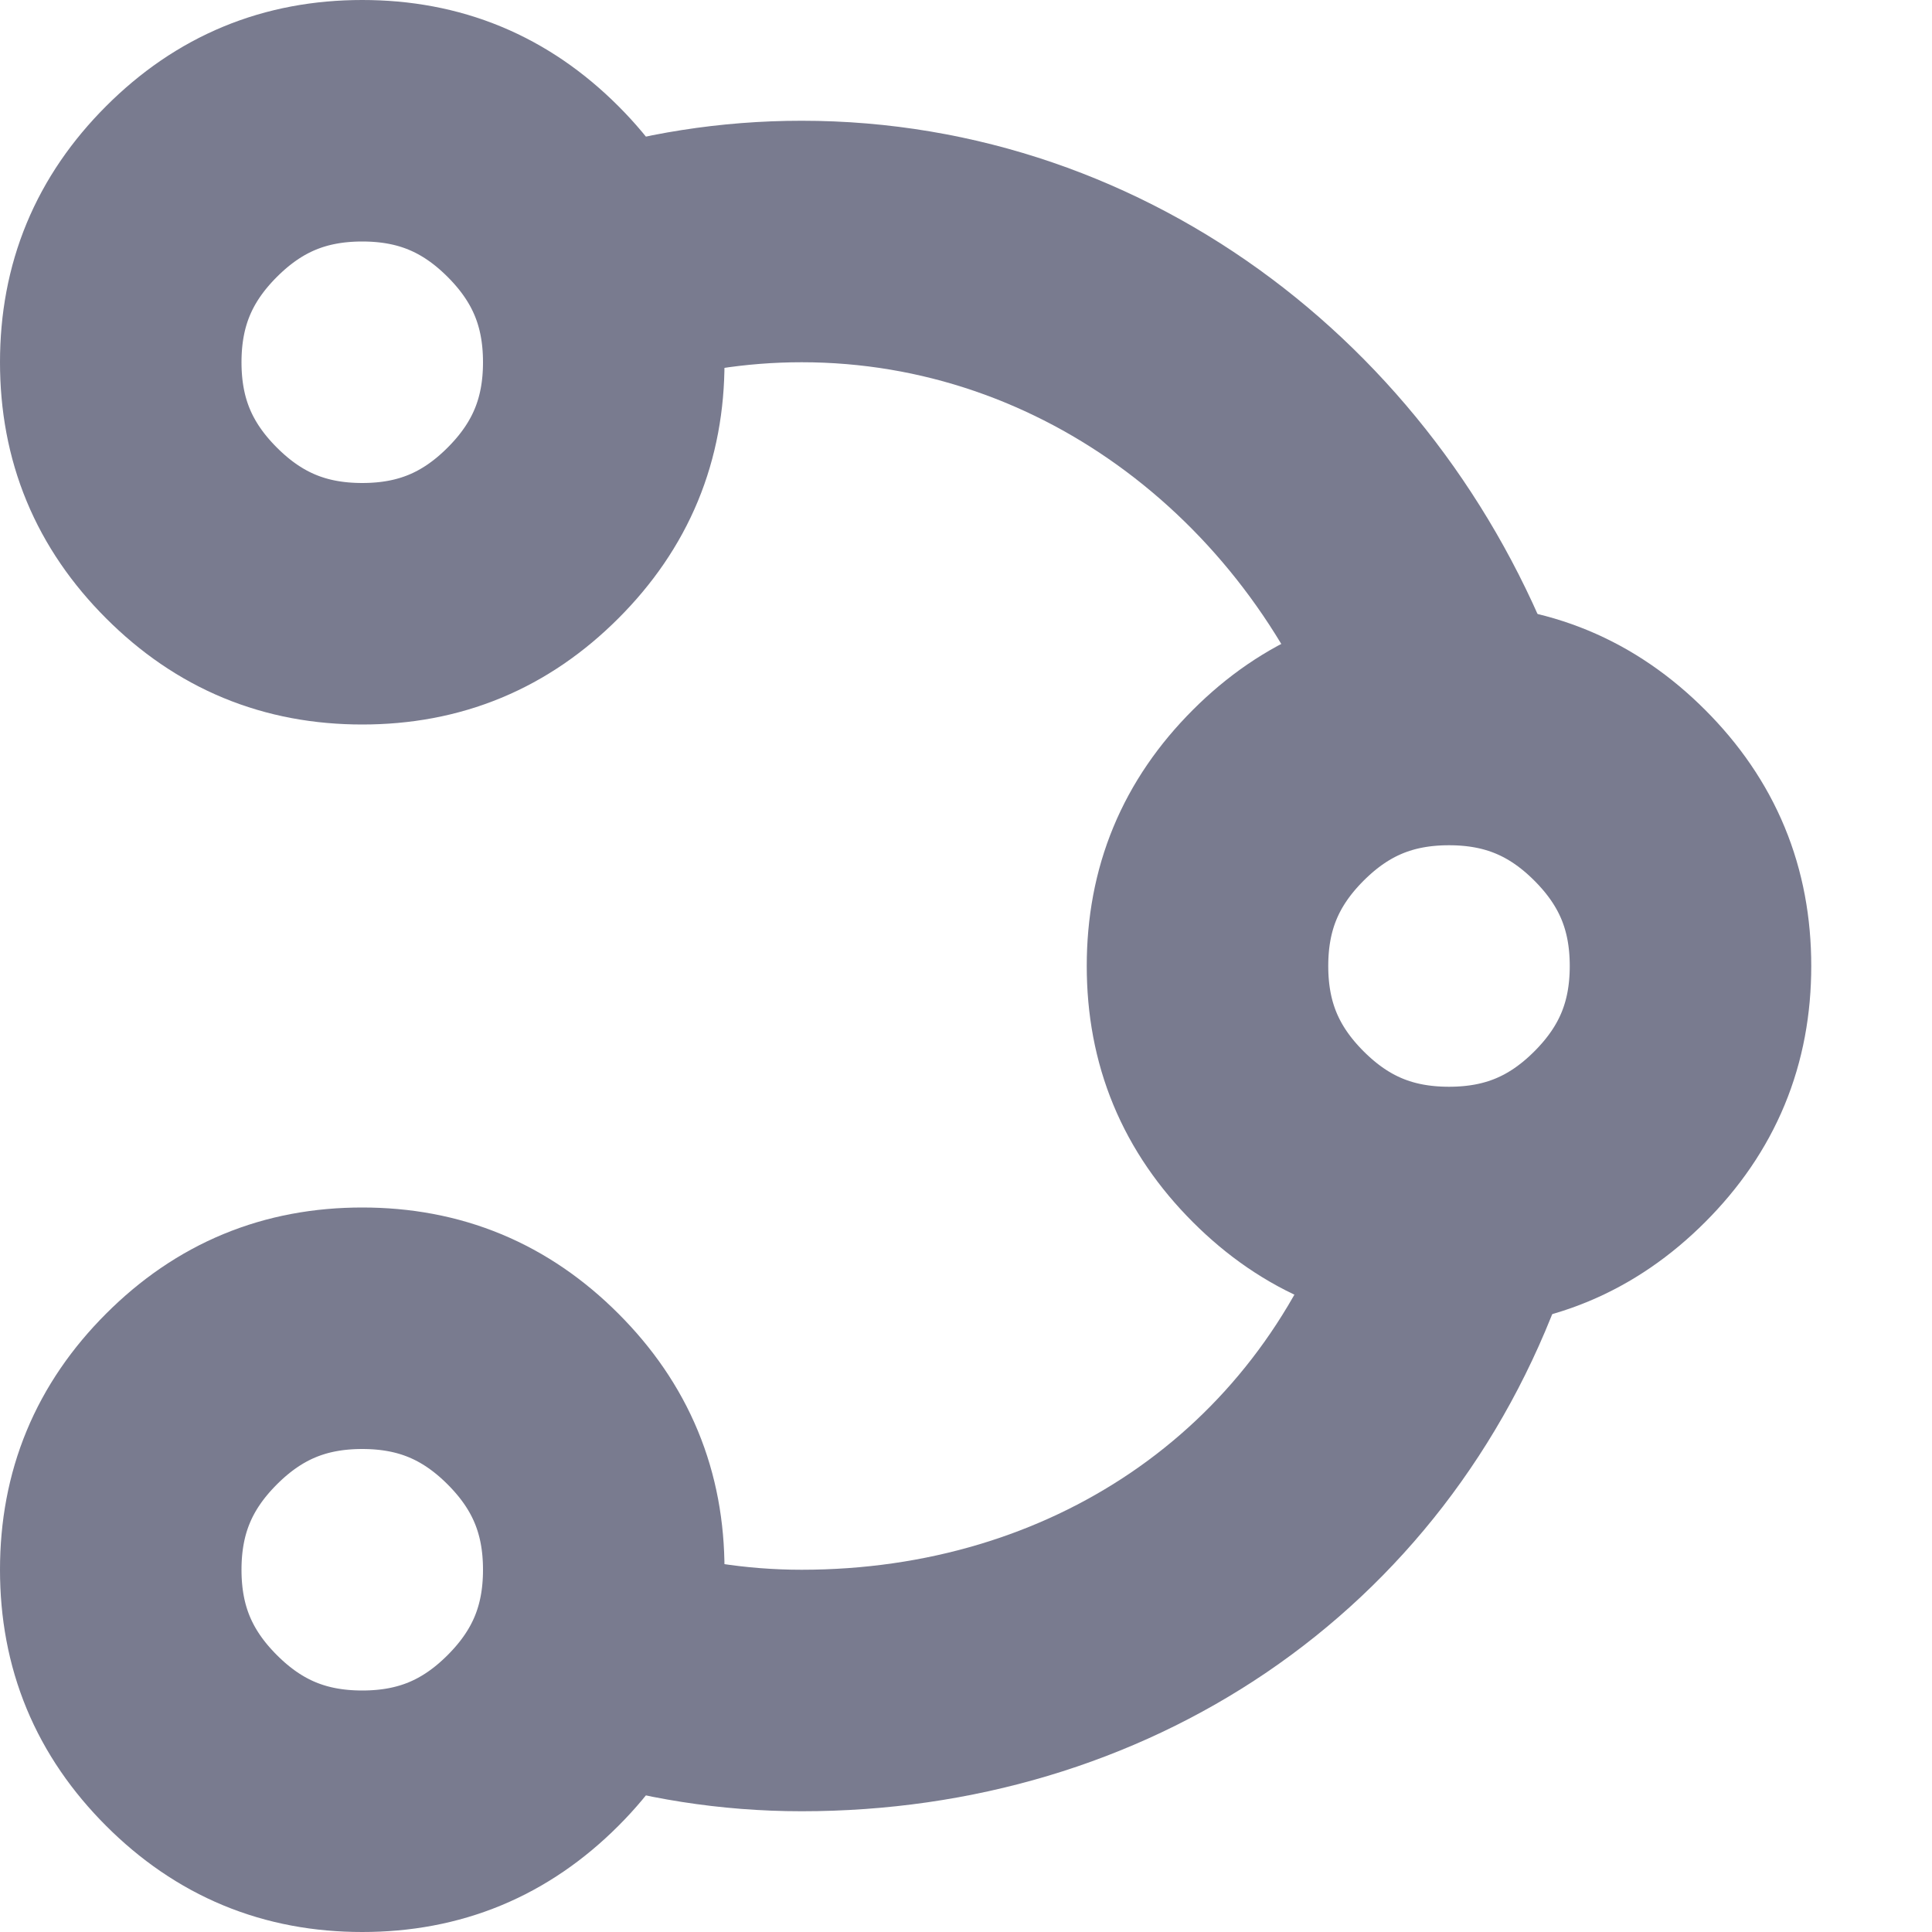
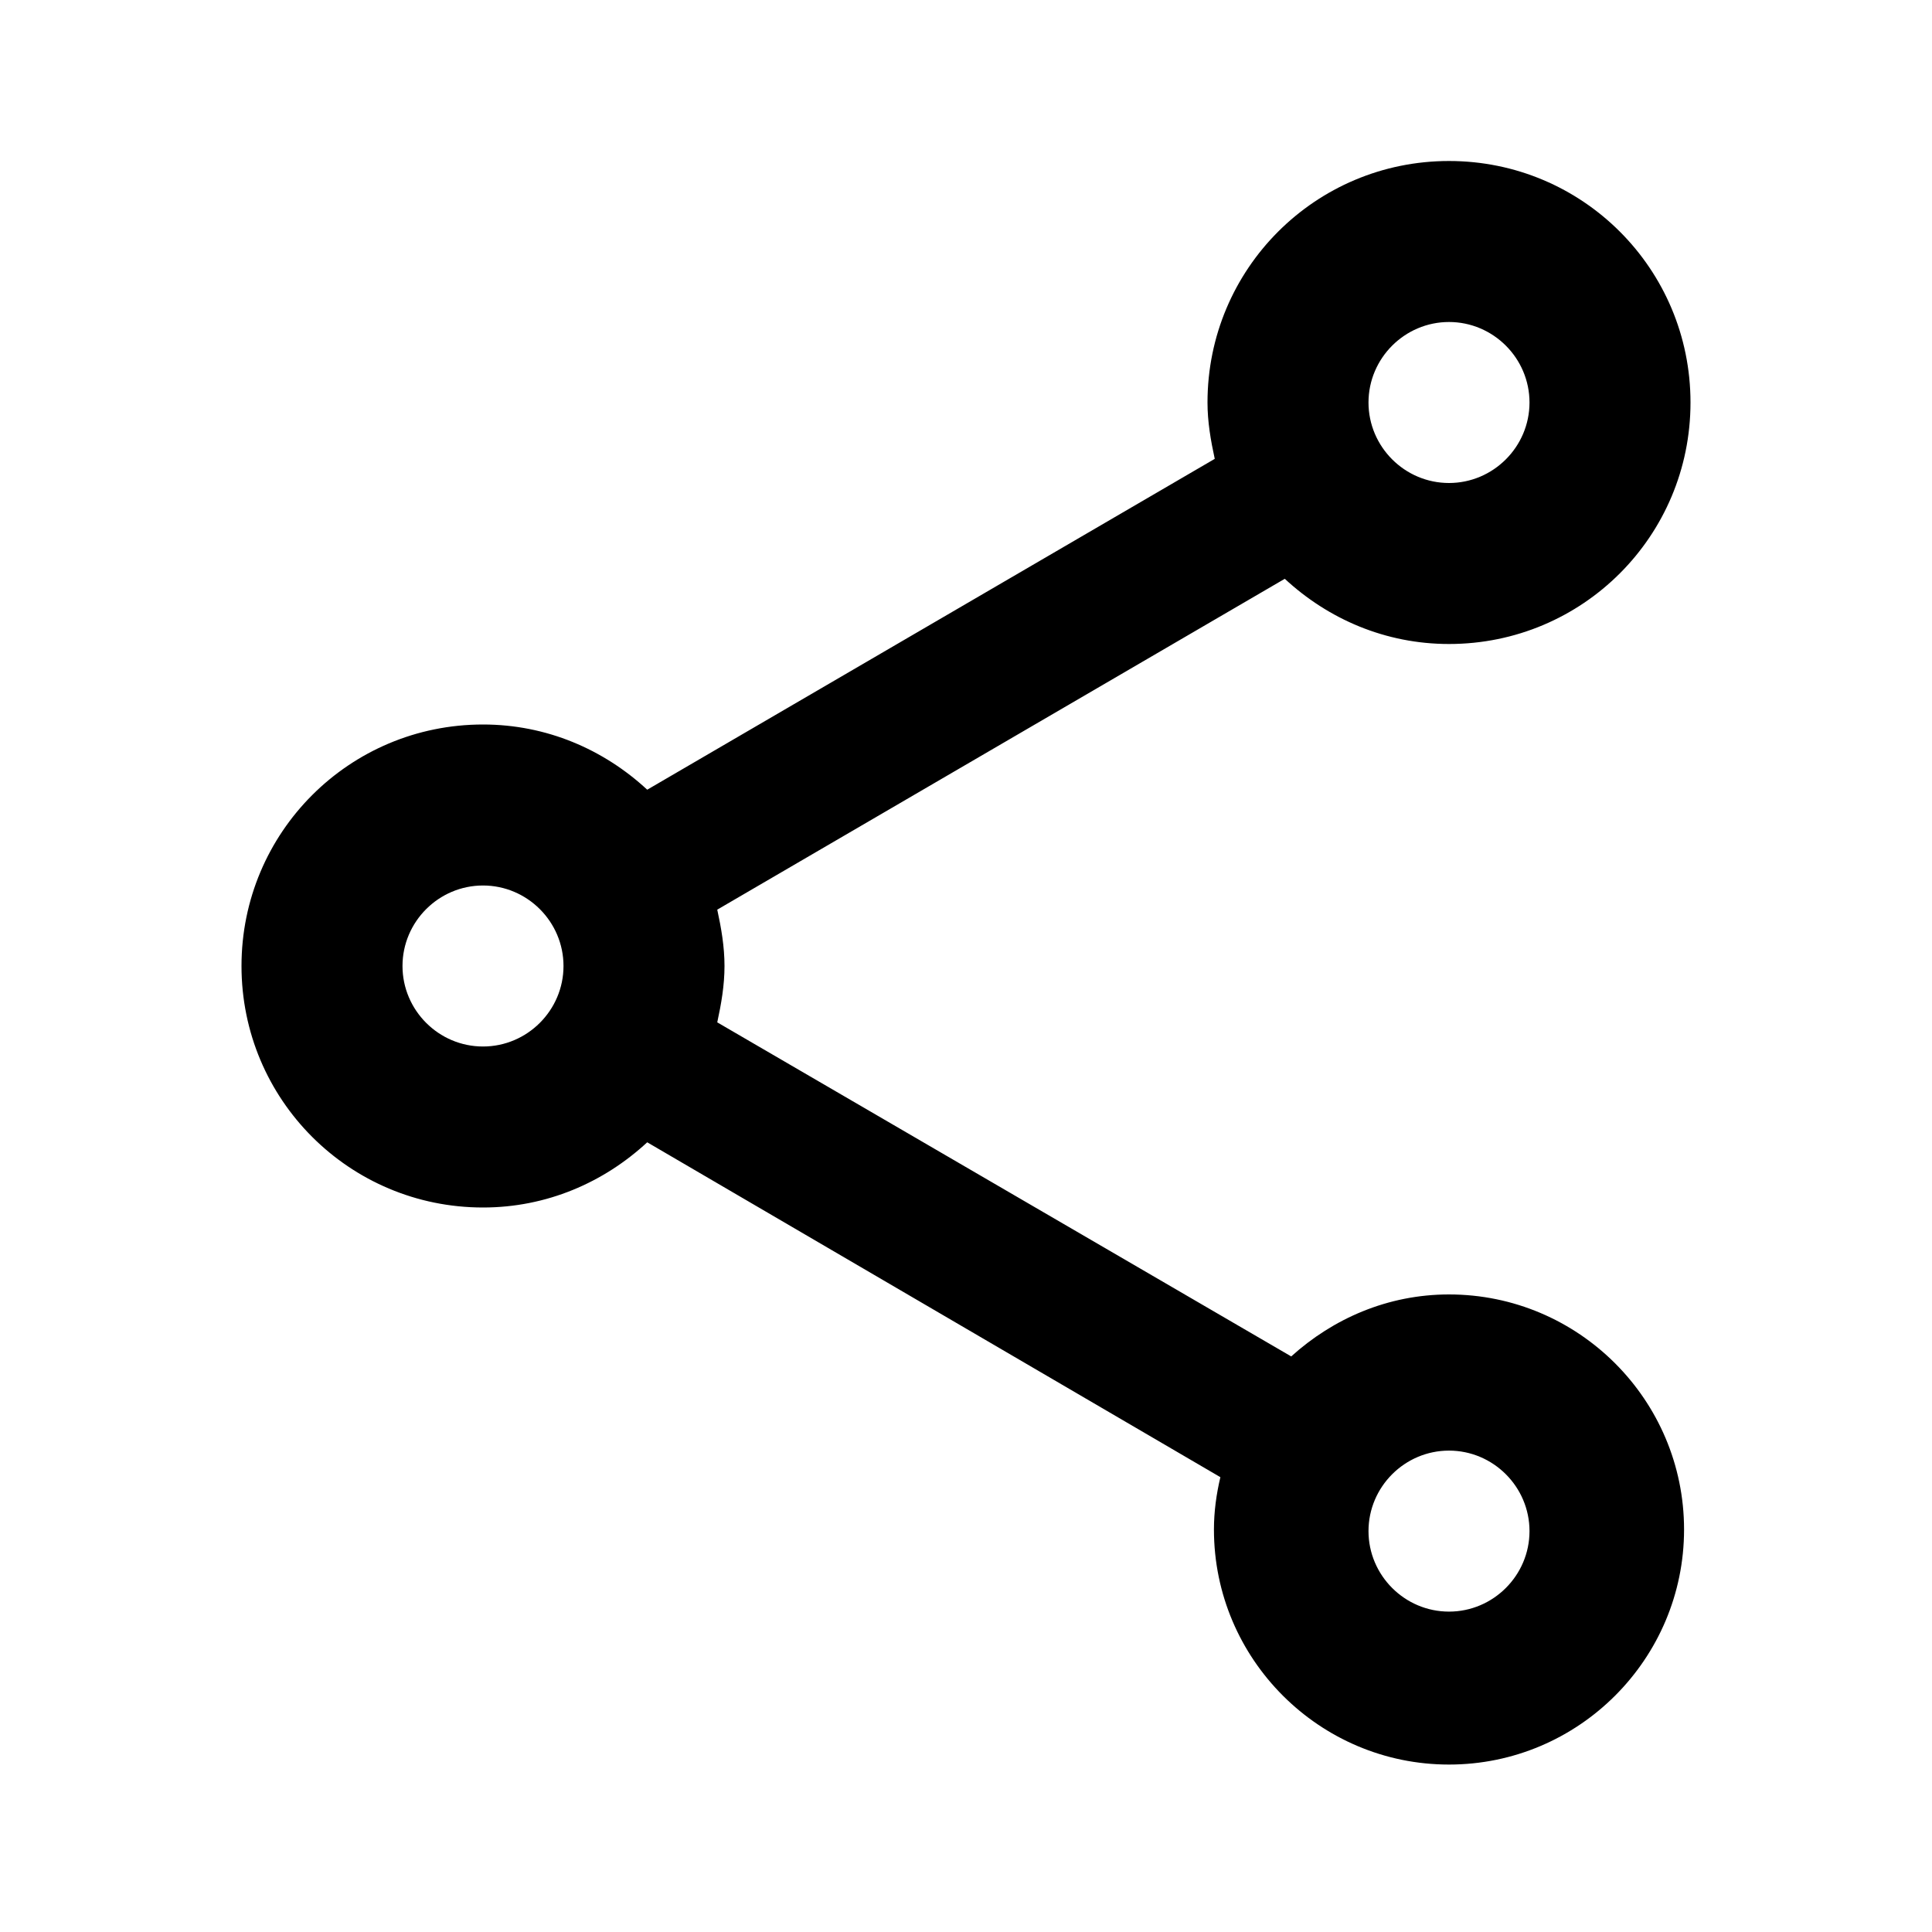
- <svg xmlns="http://www.w3.org/2000/svg" width="16px" height="16px" viewBox="0 0 16 16" version="1.1">
-   <g id="Icons-/-Setting-/-Social" stroke="none" stroke-width="1" fill="none" fill-rule="evenodd">
-     <path d="M13.414,9.414 L13.414,9.414 C13.018,9.81 12.559,10 12,10 C11.441,10 10.982,9.81 10.586,9.414 C10.19,9.018 10,8.559 10,8 C10,7.441 10.19,6.982 10.586,6.586 C10.982,6.19 11.441,6 12,6 C12.559,6 13.018,6.19 13.414,6.586 C13.81,6.982 14,7.441 14,8 C14,8.559 13.81,9.018 13.414,9.414 Z" id="Path" stroke="#797B8F" stroke-width="2" />
-     <path d="M4.414,14.414 L4.414,14.414 C4.018,14.81 3.559,15 3,15 C2.441,15 1.982,14.81 1.586,14.414 C1.19,14.018 1,13.559 1,13 C1,12.441 1.19,11.982 1.586,11.586 C1.982,11.19 2.441,11 3,11 C3.559,11 4.018,11.19 4.414,11.586 C4.81,11.982 5,12.441 5,13 C5,13.559 4.81,14.018 4.414,14.414 Z" id="Path-Copy-2" stroke="#797B8F" stroke-width="2" />
-     <path d="M4.414,4.414 L4.414,4.414 C4.018,4.81 3.559,5 3,5 C2.441,5 1.982,4.81 1.586,4.414 C1.19,4.018 1,3.559 1,3 C1,2.441 1.19,1.982 1.586,1.586 C1.982,1.19 2.441,1 3,1 C3.559,1 4.018,1.19 4.414,1.586 C4.81,1.982 5,2.441 5,3 C5,3.559 4.81,4.018 4.414,4.414 Z" id="Path-Copy" stroke="#797B8F" stroke-width="2" />
-     <path d="M5,2.254 C5.519,2.089 6.07,2 6.639,2 C9.086,2 11.175,3.636 12,5.94 M5,13.746 C5.519,13.911 6.07,14 6.639,14 C9.086,14 11.175,12.621 12,10.317" id="Shape" stroke="#797B8F" stroke-width="2" />
-   </g>
+ <svg xmlns="http://www.w3.org/2000/svg" height="24px" viewBox="0 0 24 24" width="24px" fill="#000000">
+   <path d="M0 0h24v24H0V0z" fill="none" />
+   <path d="M18 16.08c-.76 0-1.44.3-1.96.77L8.91 12.7c.05-.23.09-.46.09-.7s-.04-.47-.09-.7l7.05-4.11c.54.5 1.25.81 2.04.81 1.66 0 3-1.34 3-3s-1.34-3-3-3-3 1.34-3 3c0 .24.04.47.09.7L8.04 9.81C7.5 9.31 6.79 9 6 9c-1.66 0-3 1.34-3 3s1.34 3 3 3c.79 0 1.5-.31 2.04-.81l7.12 4.16c-.05.21-.08.43-.08.65 0 1.61 1.31 2.92 2.92 2.92s2.92-1.31 2.92-2.92c0-1.61-1.31-2.92-2.92-2.92zM18 4c.55 0 1 .45 1 1s-.45 1-1 1-1-.45-1-1 .45-1 1-1zM6 13c-.55 0-1-.45-1-1s.45-1 1-1 1 .45 1 1-.45 1-1 1zm12 7.02c-.55 0-1-.45-1-1s.45-1 1-1 1 .45 1 1-.45 1-1 1z" />
</svg>
